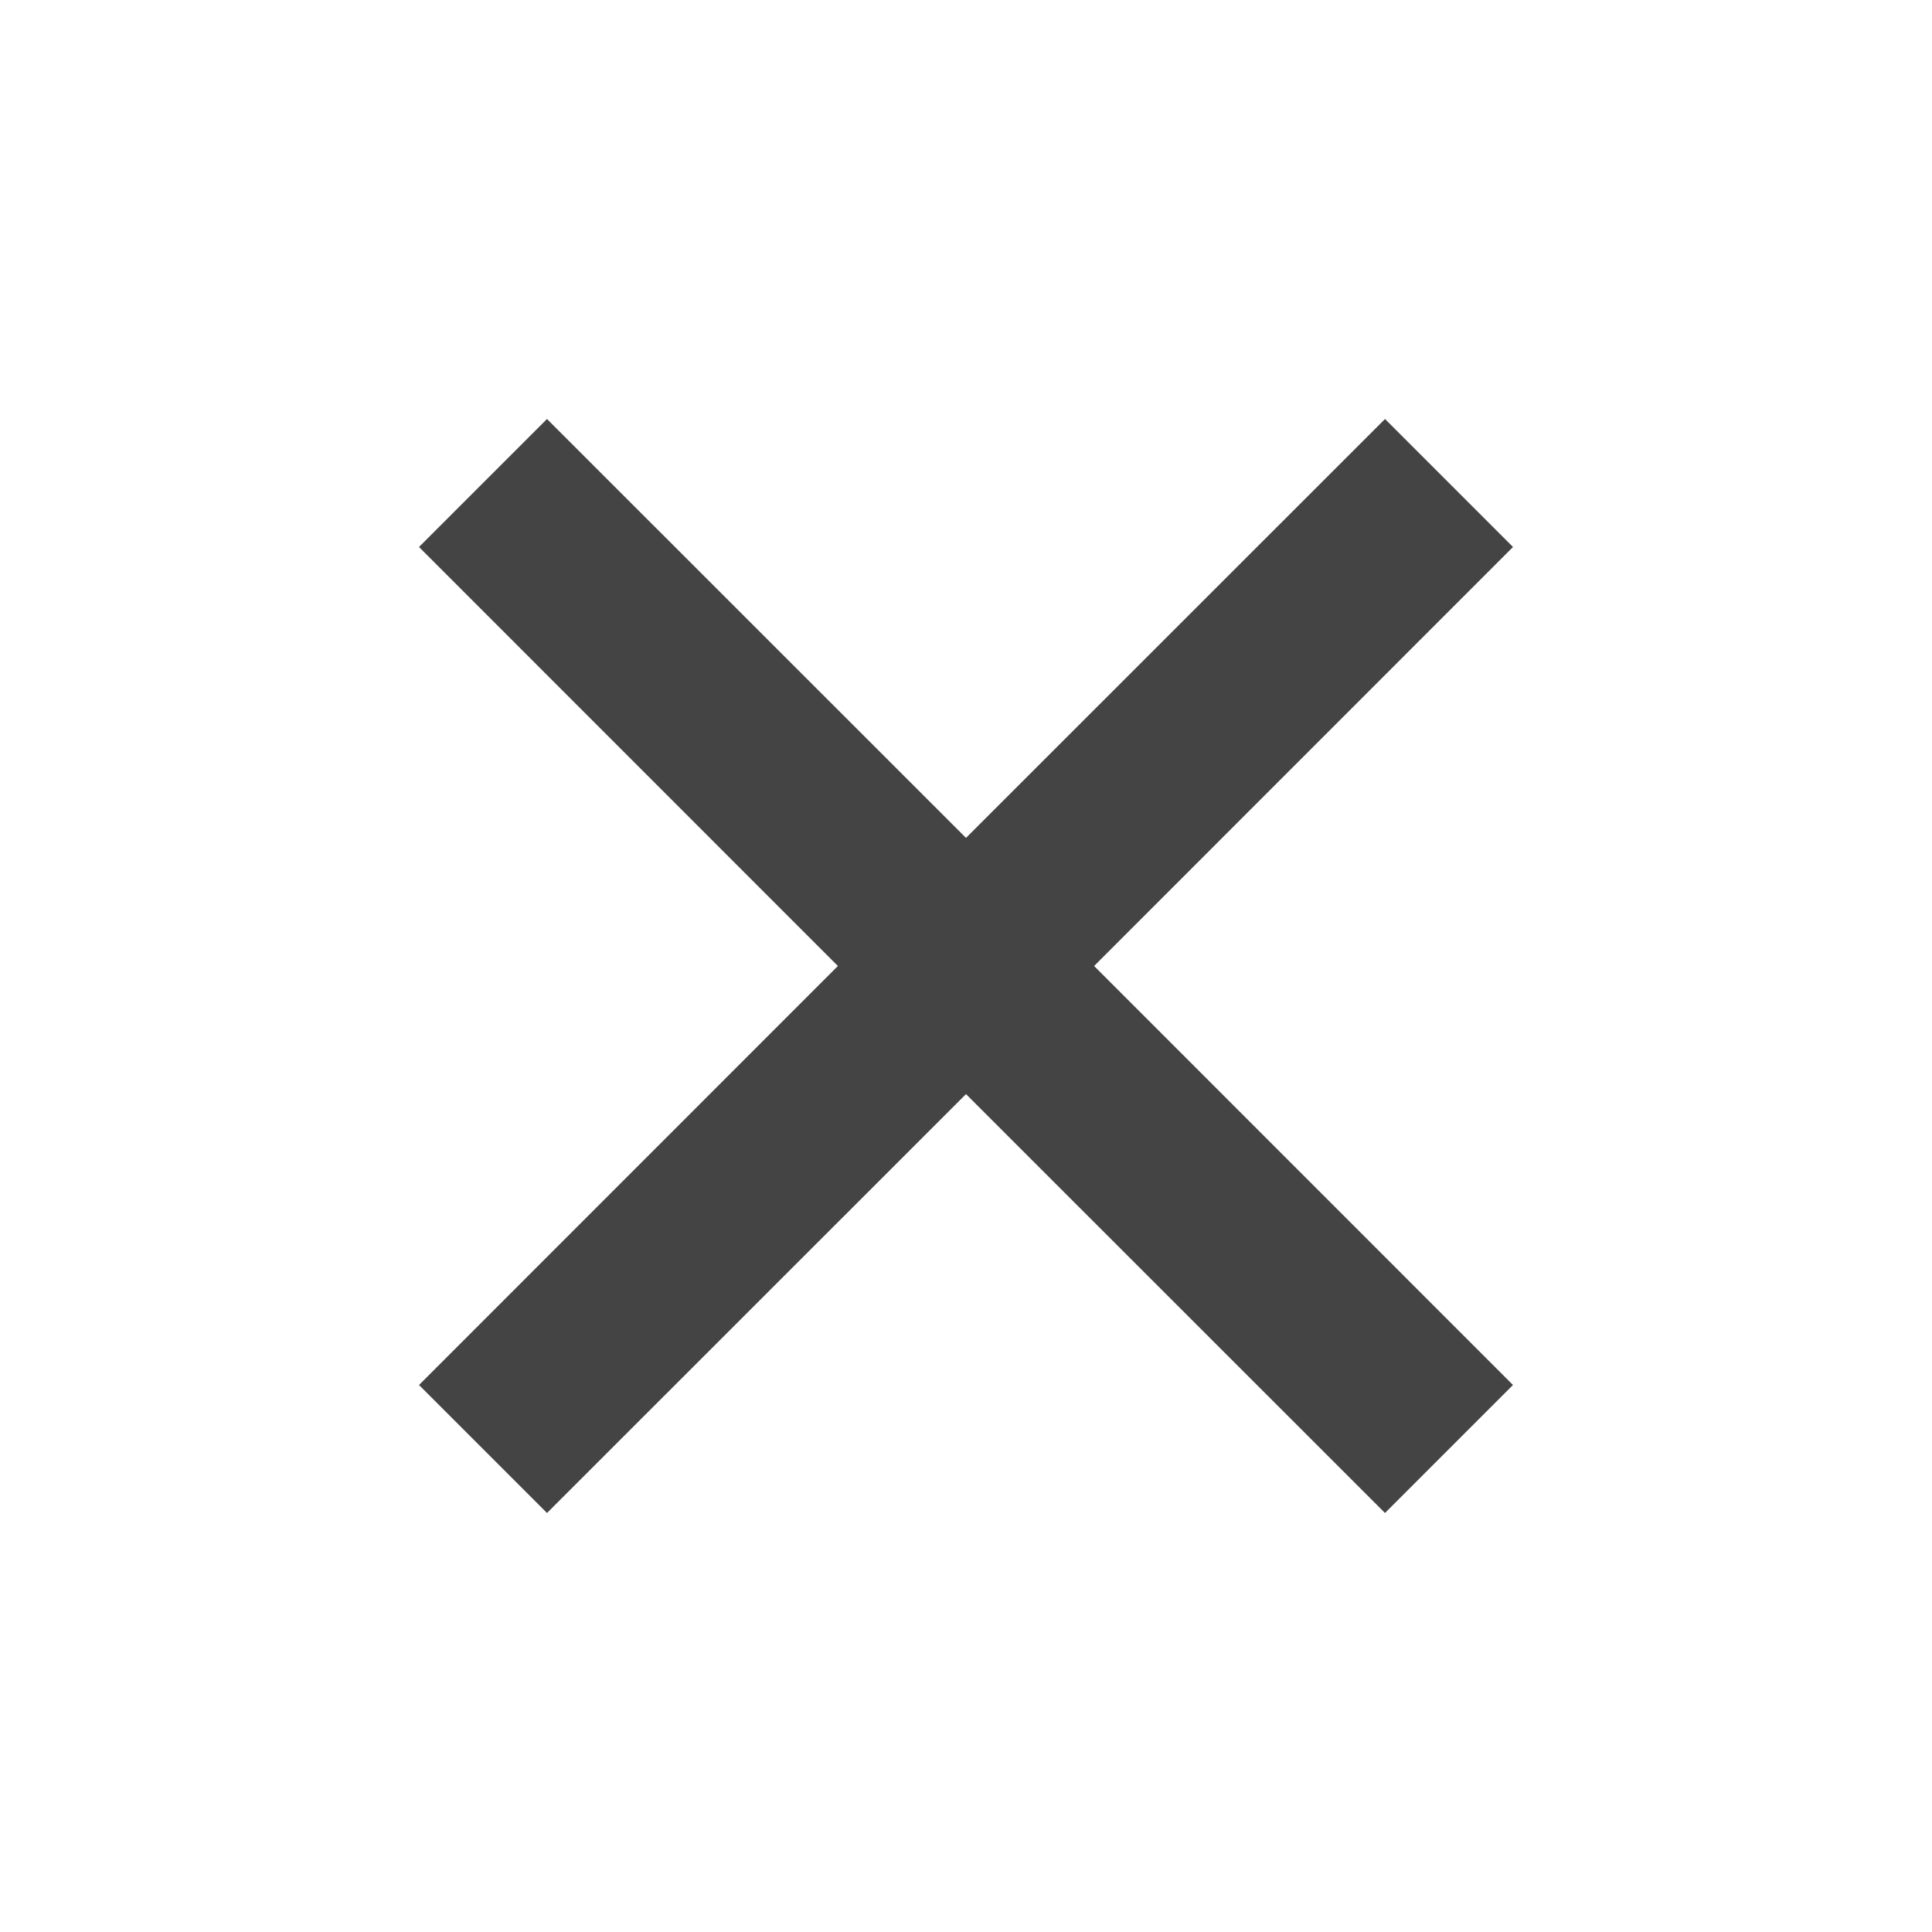
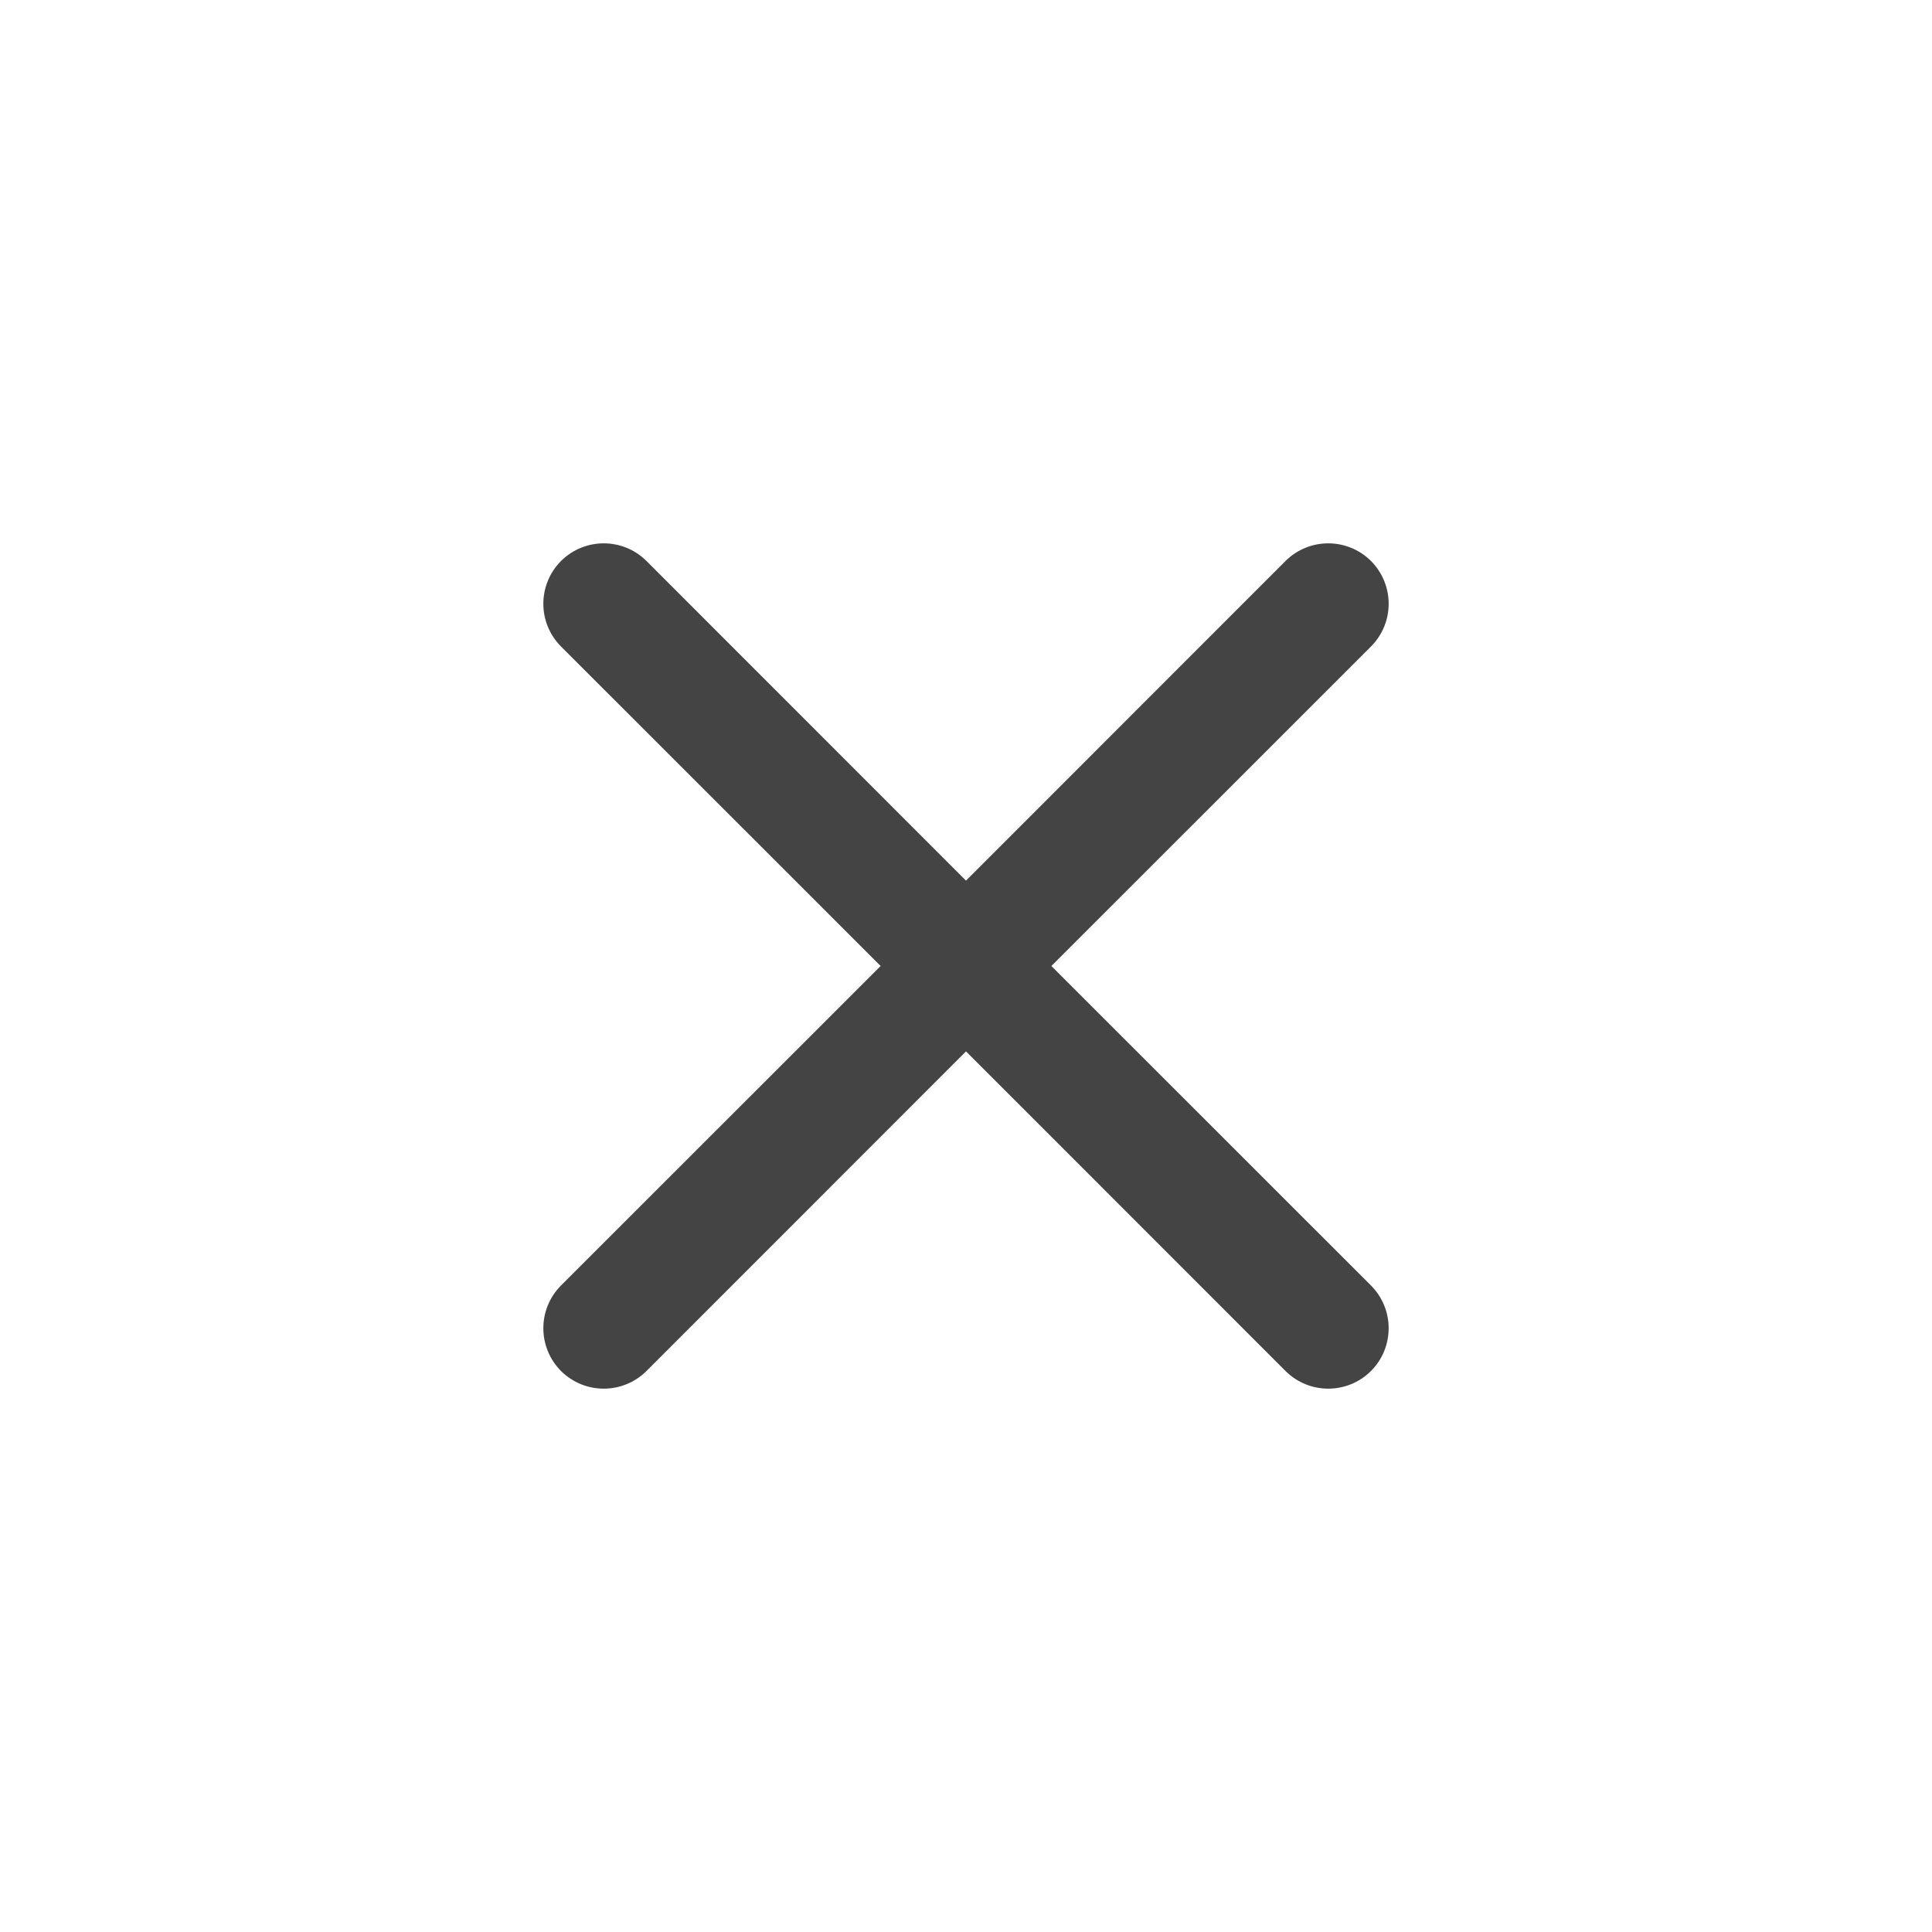
<svg xmlns="http://www.w3.org/2000/svg" width="16" height="16" viewBox="0 0 16 16" fill="none">
-   <path fill-rule="evenodd" clip-rule="evenodd" d="M6.939 8L3.47 4.53L4.53 3.47L8 6.939L11.47 3.47L12.53 4.53L9.061 8L12.53 11.47L11.47 12.53L8 9.061L4.53 12.53L3.47 11.47L6.939 8Z" fill="#444444" />
+   <path fill-rule="evenodd" clip-rule="evenodd" d="M4.646 4.646C4.842 4.451 5.158 4.451 5.354 4.646L8 7.293L10.646 4.646C10.842 4.451 11.158 4.451 11.354 4.646C11.549 4.842 11.549 5.158 11.354 5.354L8.707 8L11.354 10.646C11.549 10.842 11.549 11.158 11.354 11.354C11.158 11.549 10.842 11.549 10.646 11.354L8 8.707L5.354 11.354C5.158 11.549 4.842 11.549 4.646 11.354C4.451 11.158 4.451 10.842 4.646 10.646L7.293 8L4.646 5.354C4.451 5.158 4.451 4.842 4.646 4.646Z" fill="#444444" />
</svg>
